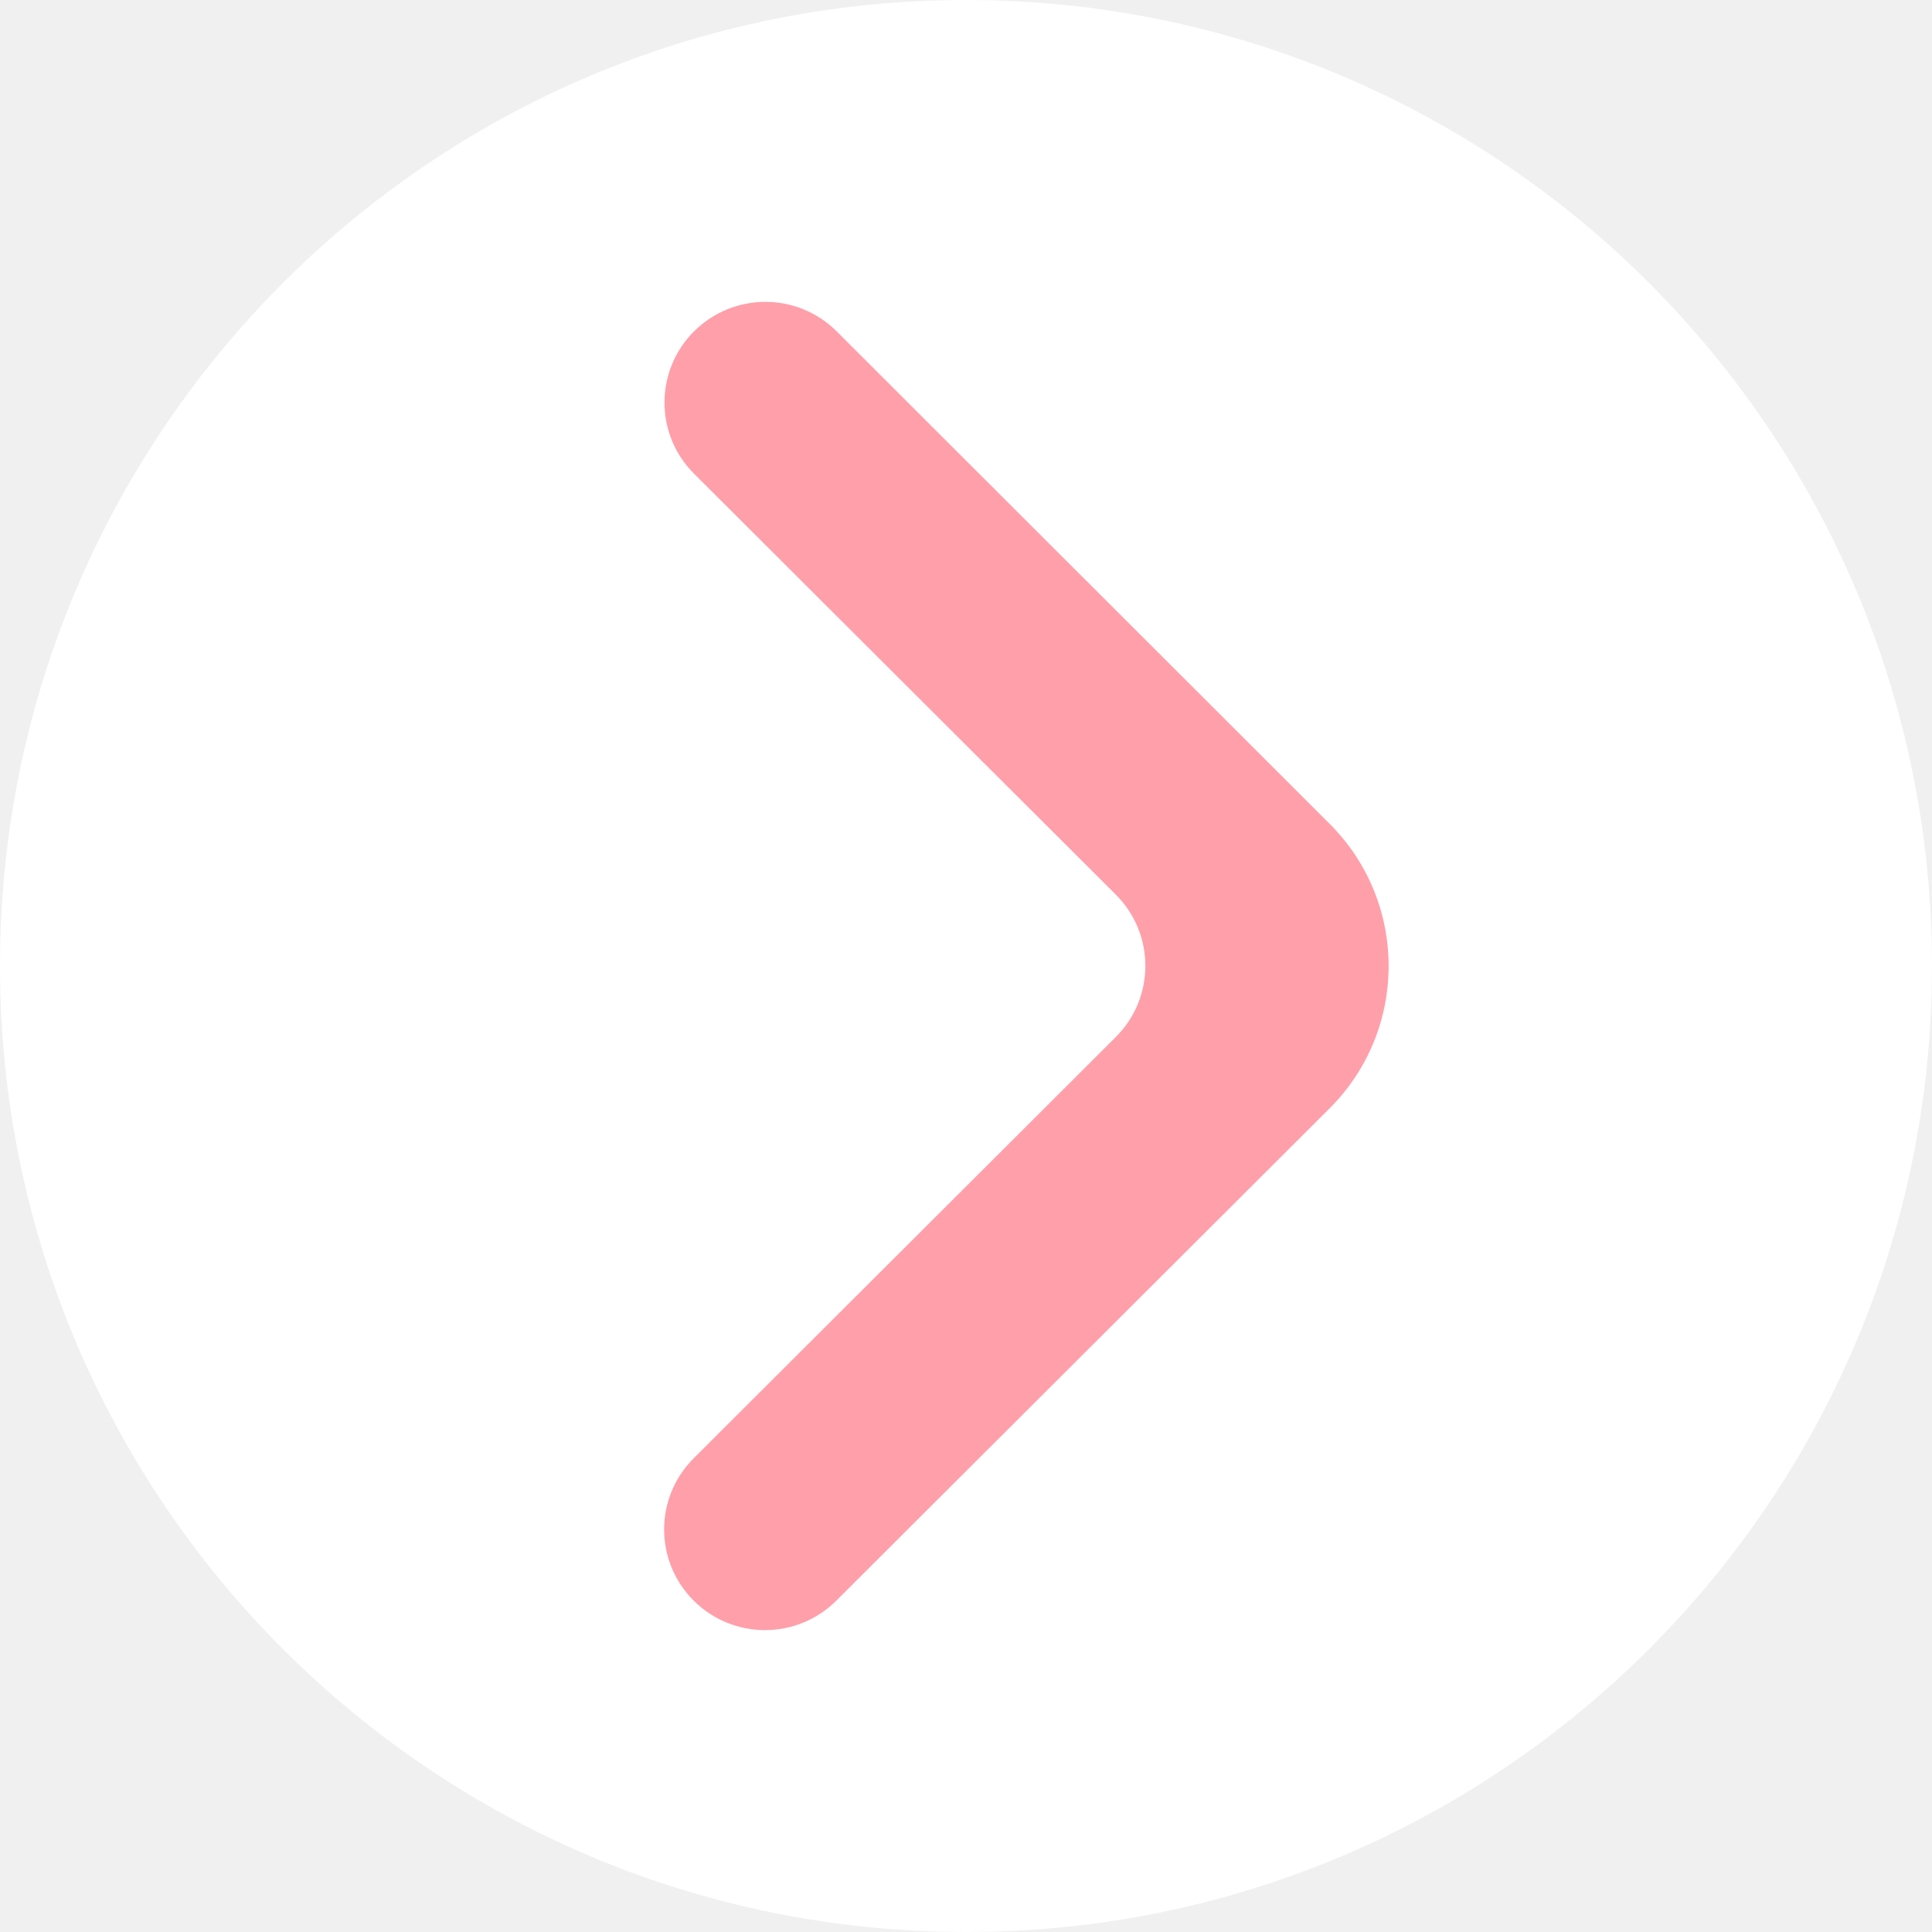
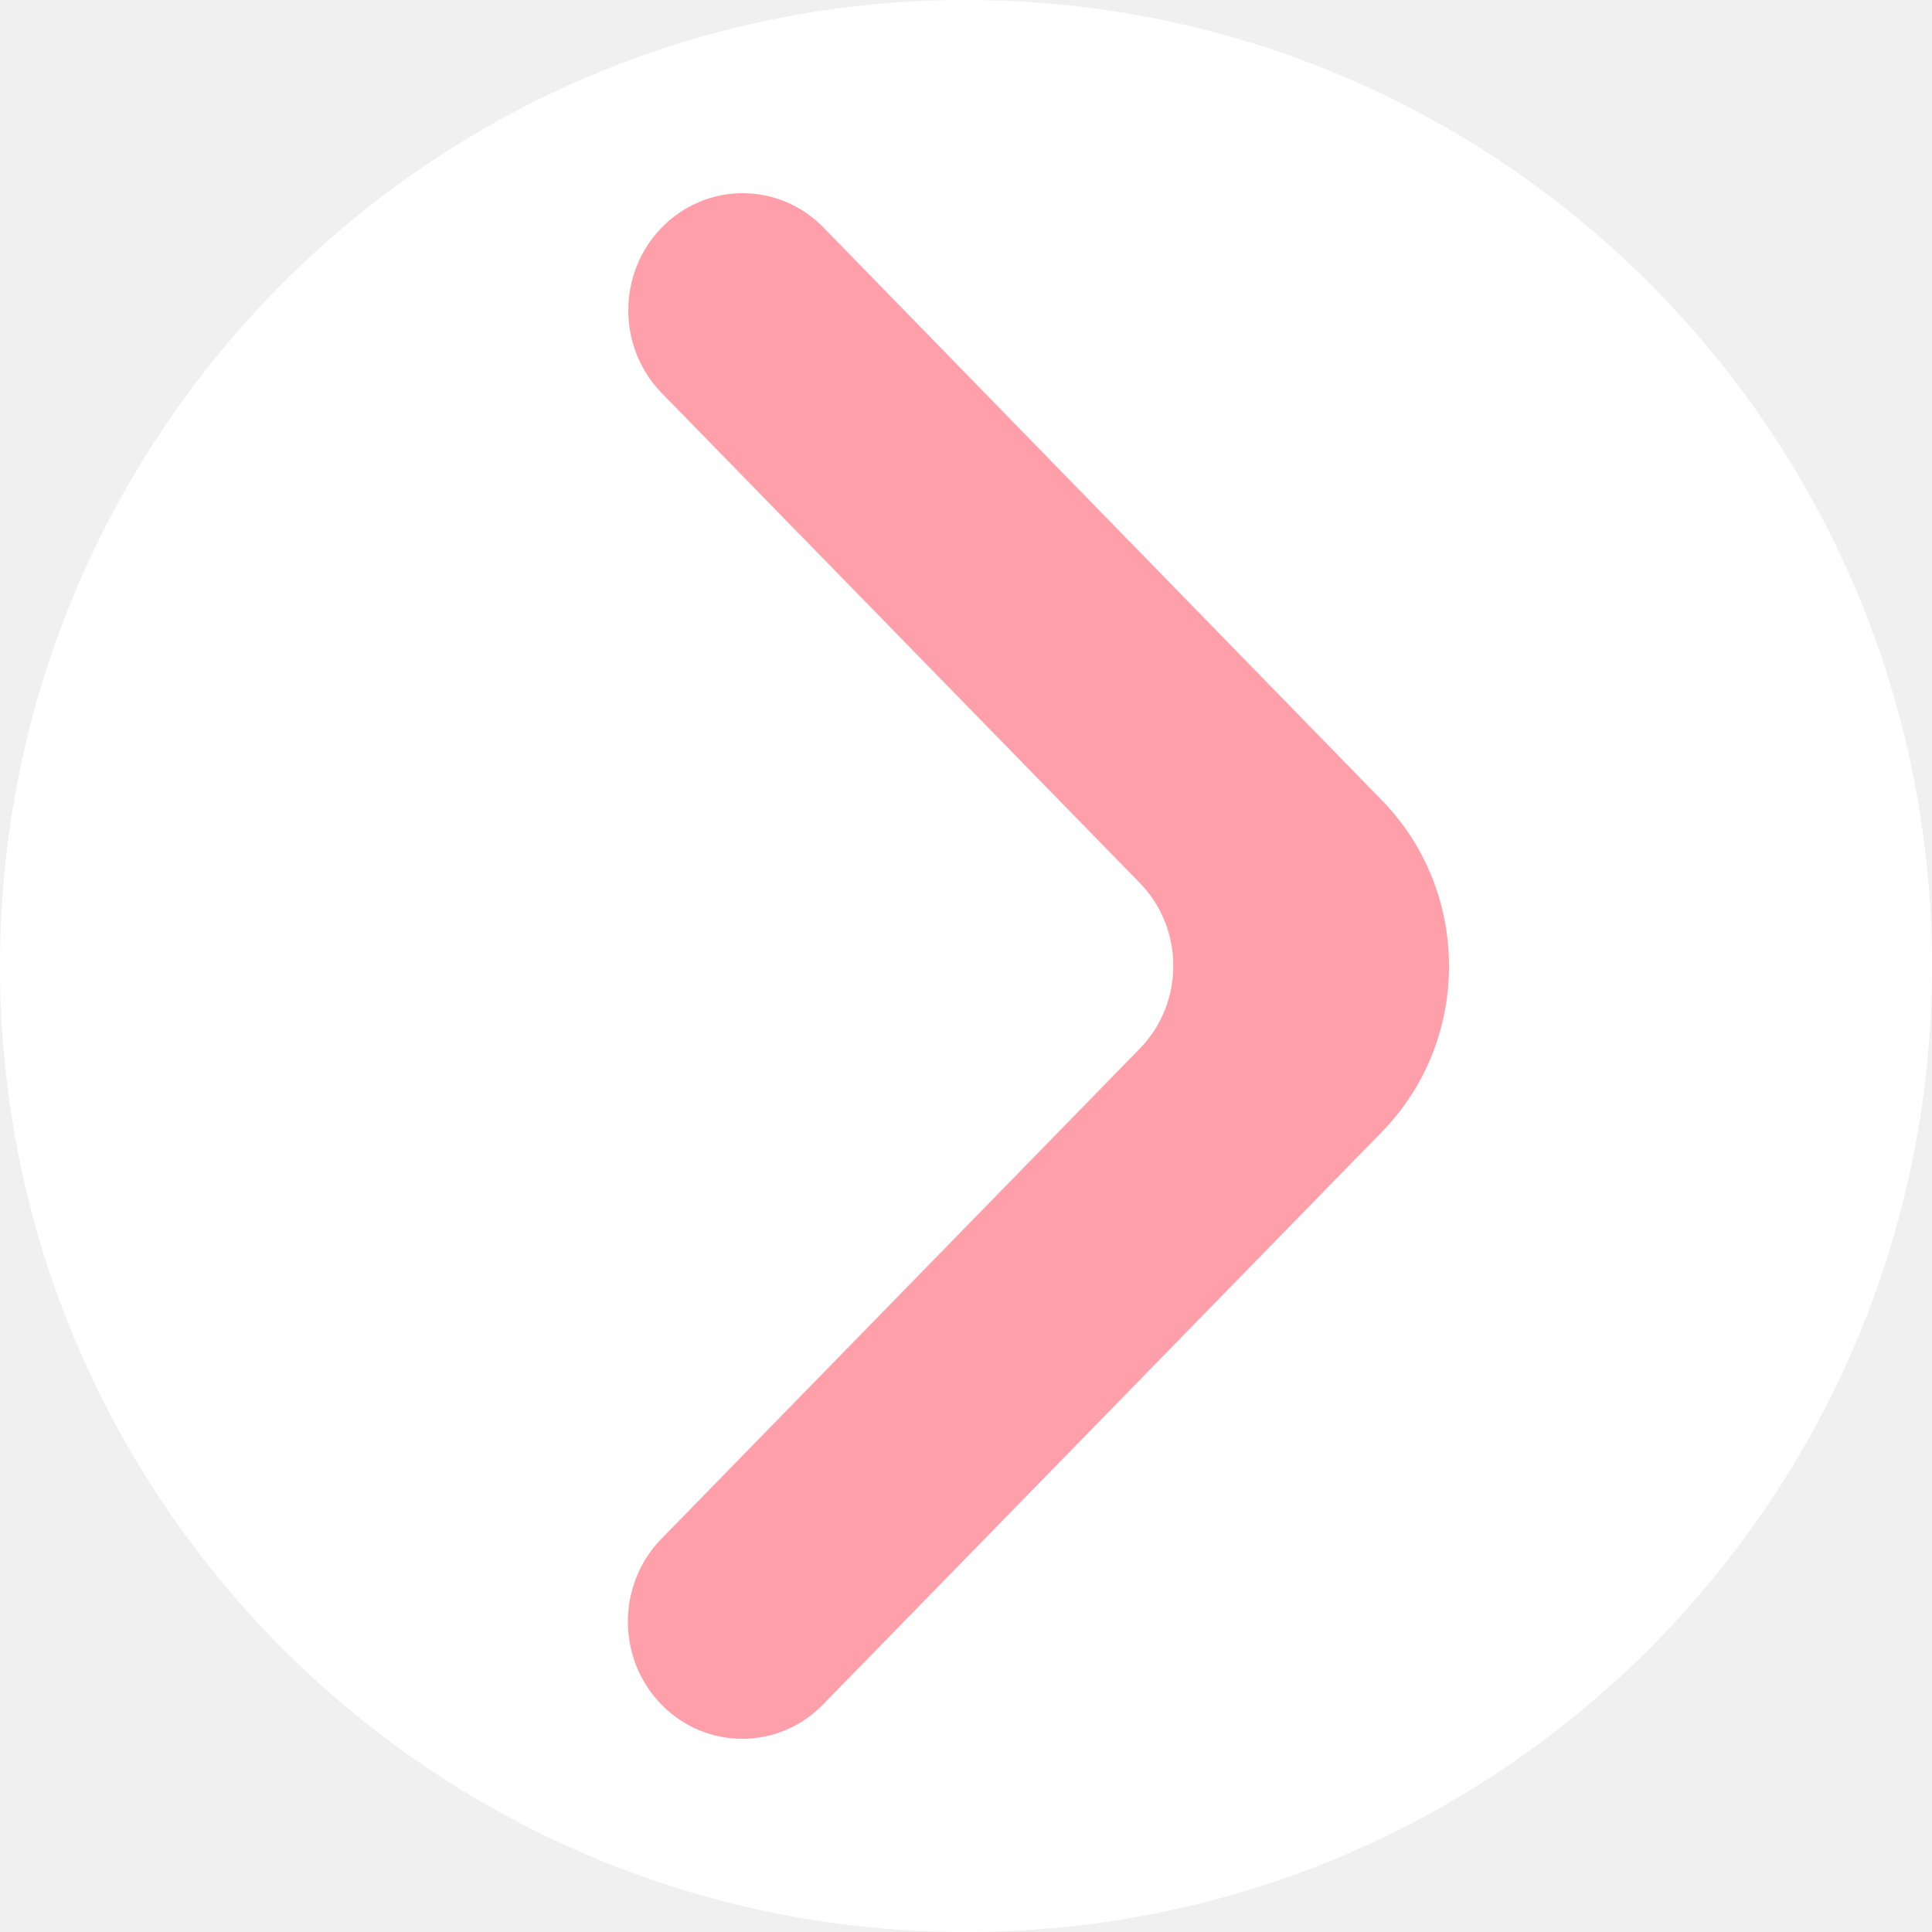
- <svg xmlns="http://www.w3.org/2000/svg" width="64" height="64" viewBox="0 0 64 64" fill="none">
-   <rect width="64" height="64" rx="32" fill="white" />
-   <path d="M22.991 10.977C24.296 9.674 26.411 9.674 27.716 10.977L44.045 27.289C46.653 29.894 46.651 34.114 44.043 36.717L27.704 53.023C26.399 54.325 24.284 54.325 22.979 53.023C21.674 51.721 21.674 49.61 22.979 48.308L36.963 34.352C38.268 33.05 38.268 30.939 36.963 29.636L22.991 15.692C21.686 14.39 21.686 12.279 22.991 10.977Z" fill="#FF9FAA" />
+ <svg xmlns="http://www.w3.org/2000/svg" width="40" height="40" viewBox="0 0 40 40" fill="none">
+   <rect width="40" height="40" rx="20" fill="white" />
+   <path d="M13.702 4.71C14.626 3.763 16.124 3.763 17.049 4.71L28.615 16.574C30.462 18.468 30.462 21.538 28.614 23.431L17.04 35.29C16.116 36.237 14.617 36.237 13.693 35.29C12.769 34.343 12.769 32.807 13.693 31.86L23.599 21.71C24.523 20.763 24.523 19.228 23.599 18.281L13.702 8.14C12.777 7.193 12.777 5.657 13.702 4.71Z" fill="#FF9FAA" />
</svg>
